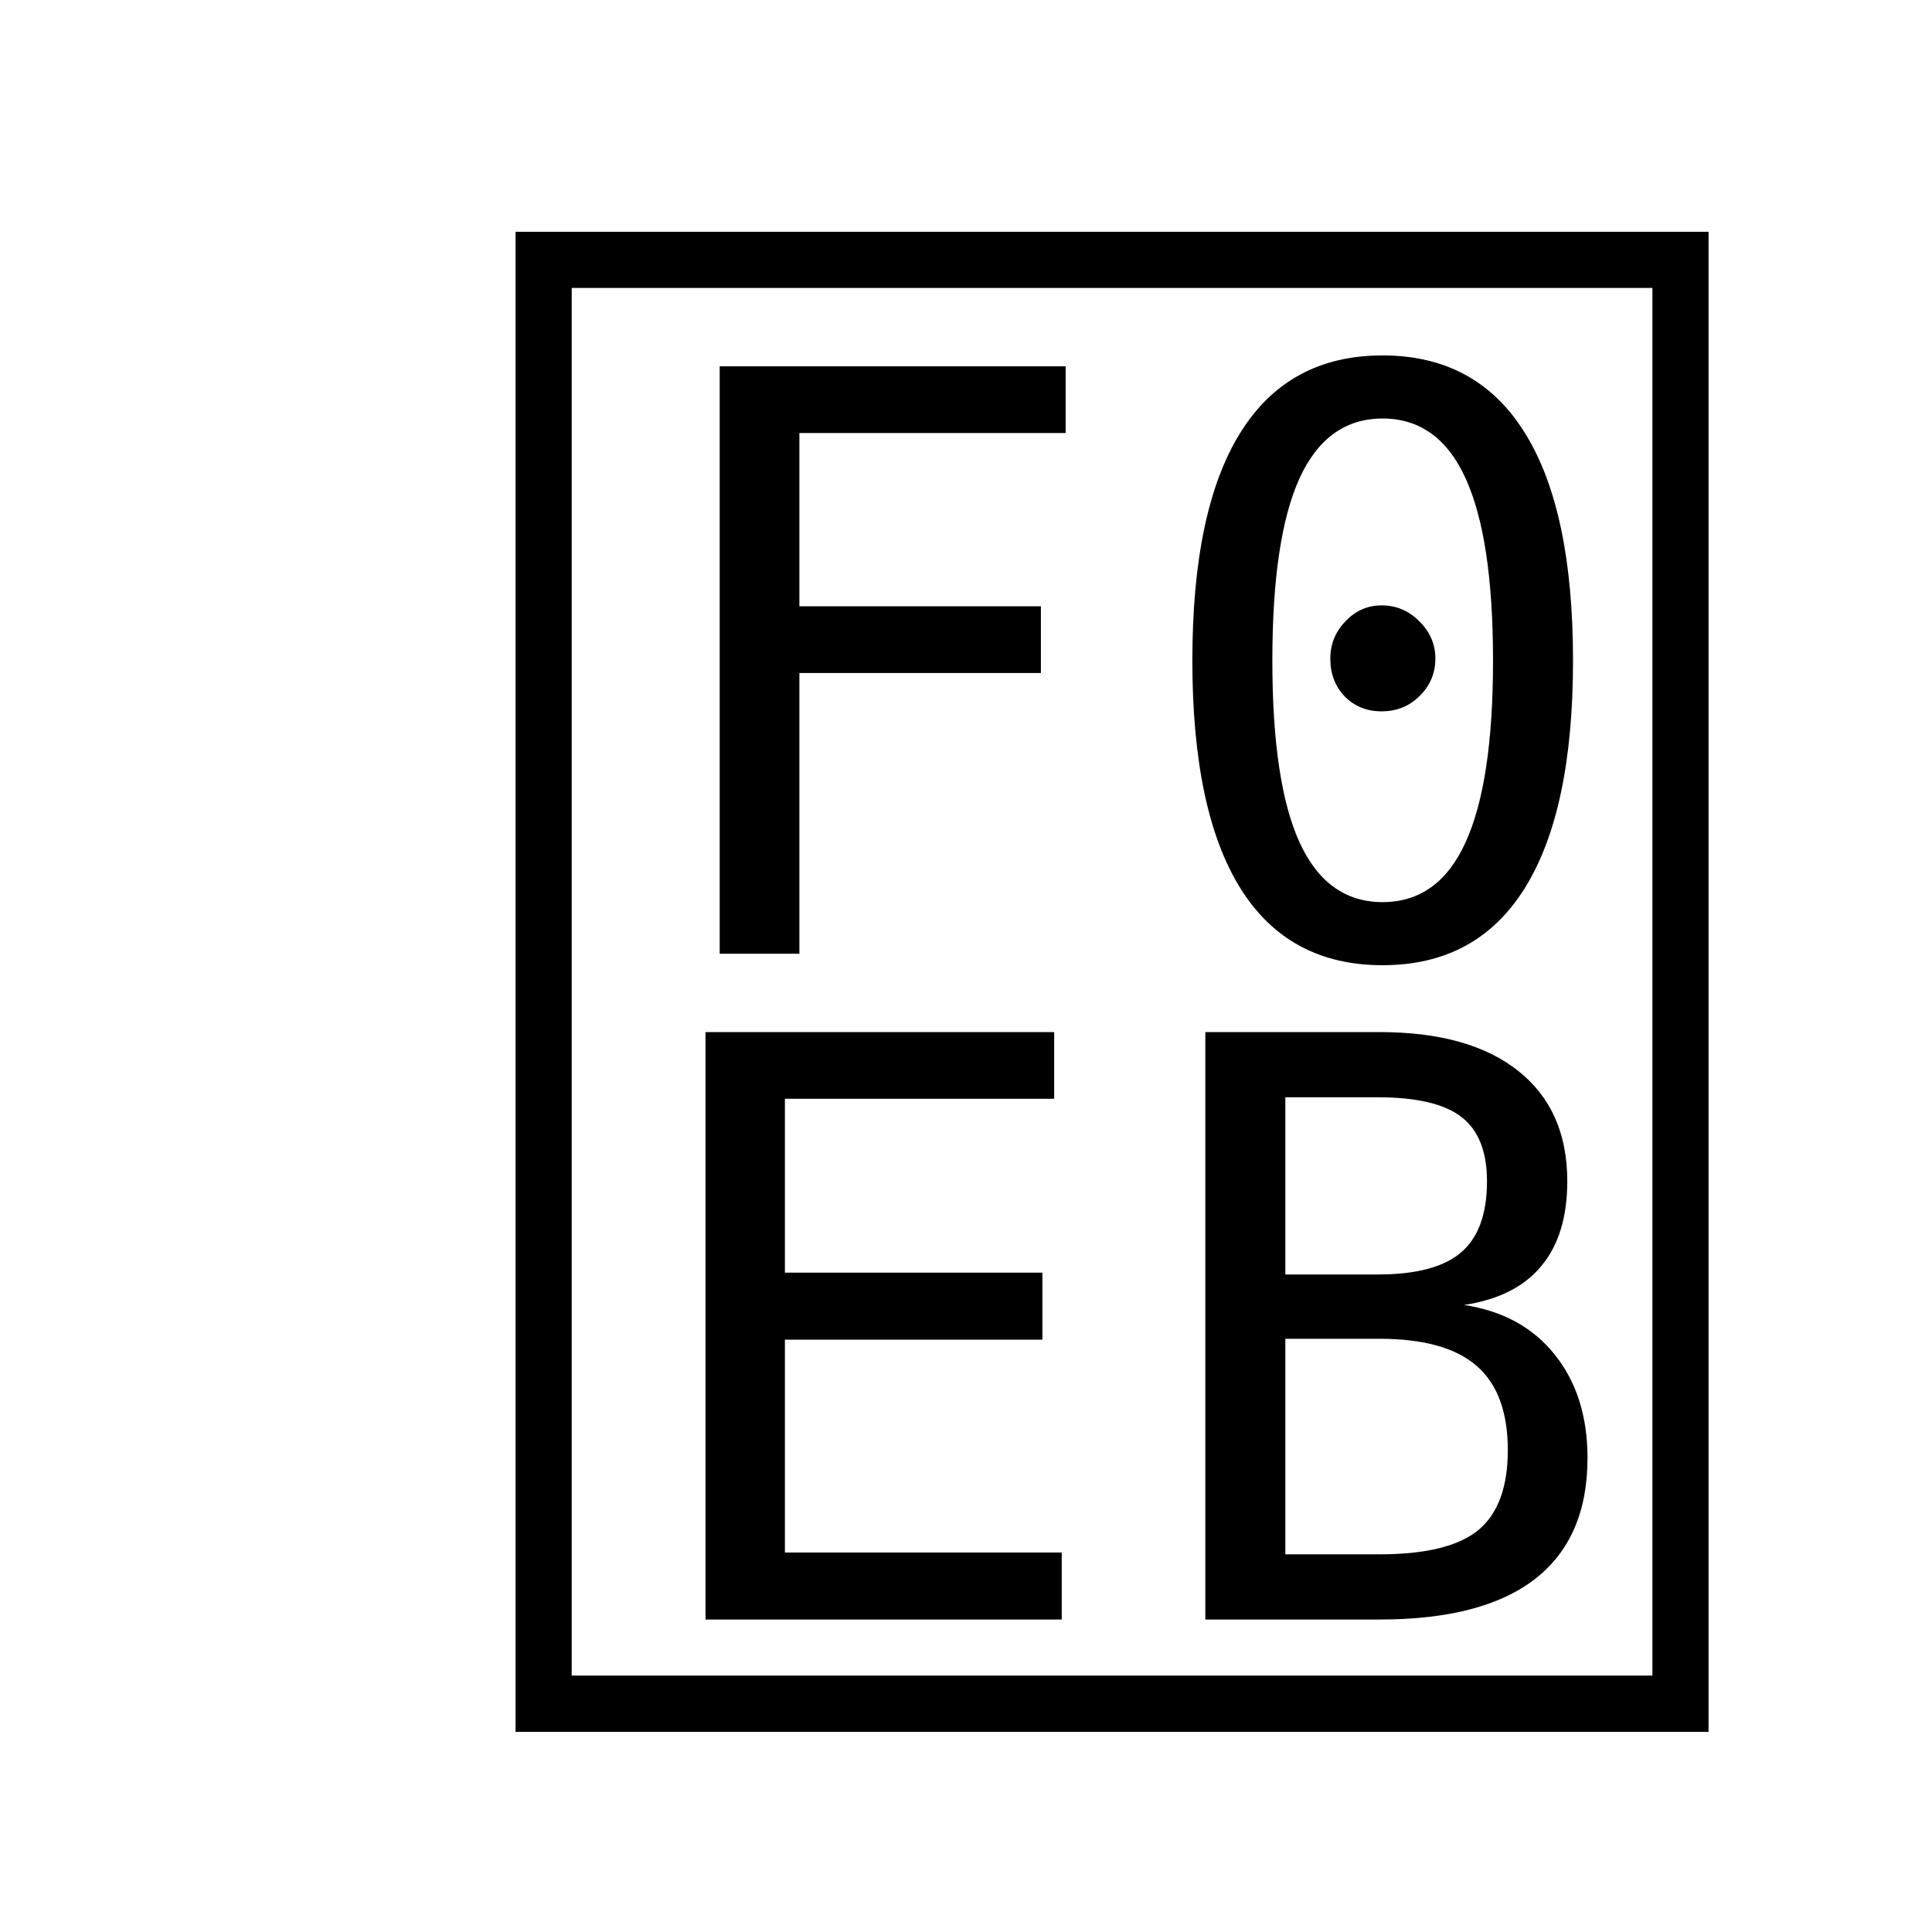
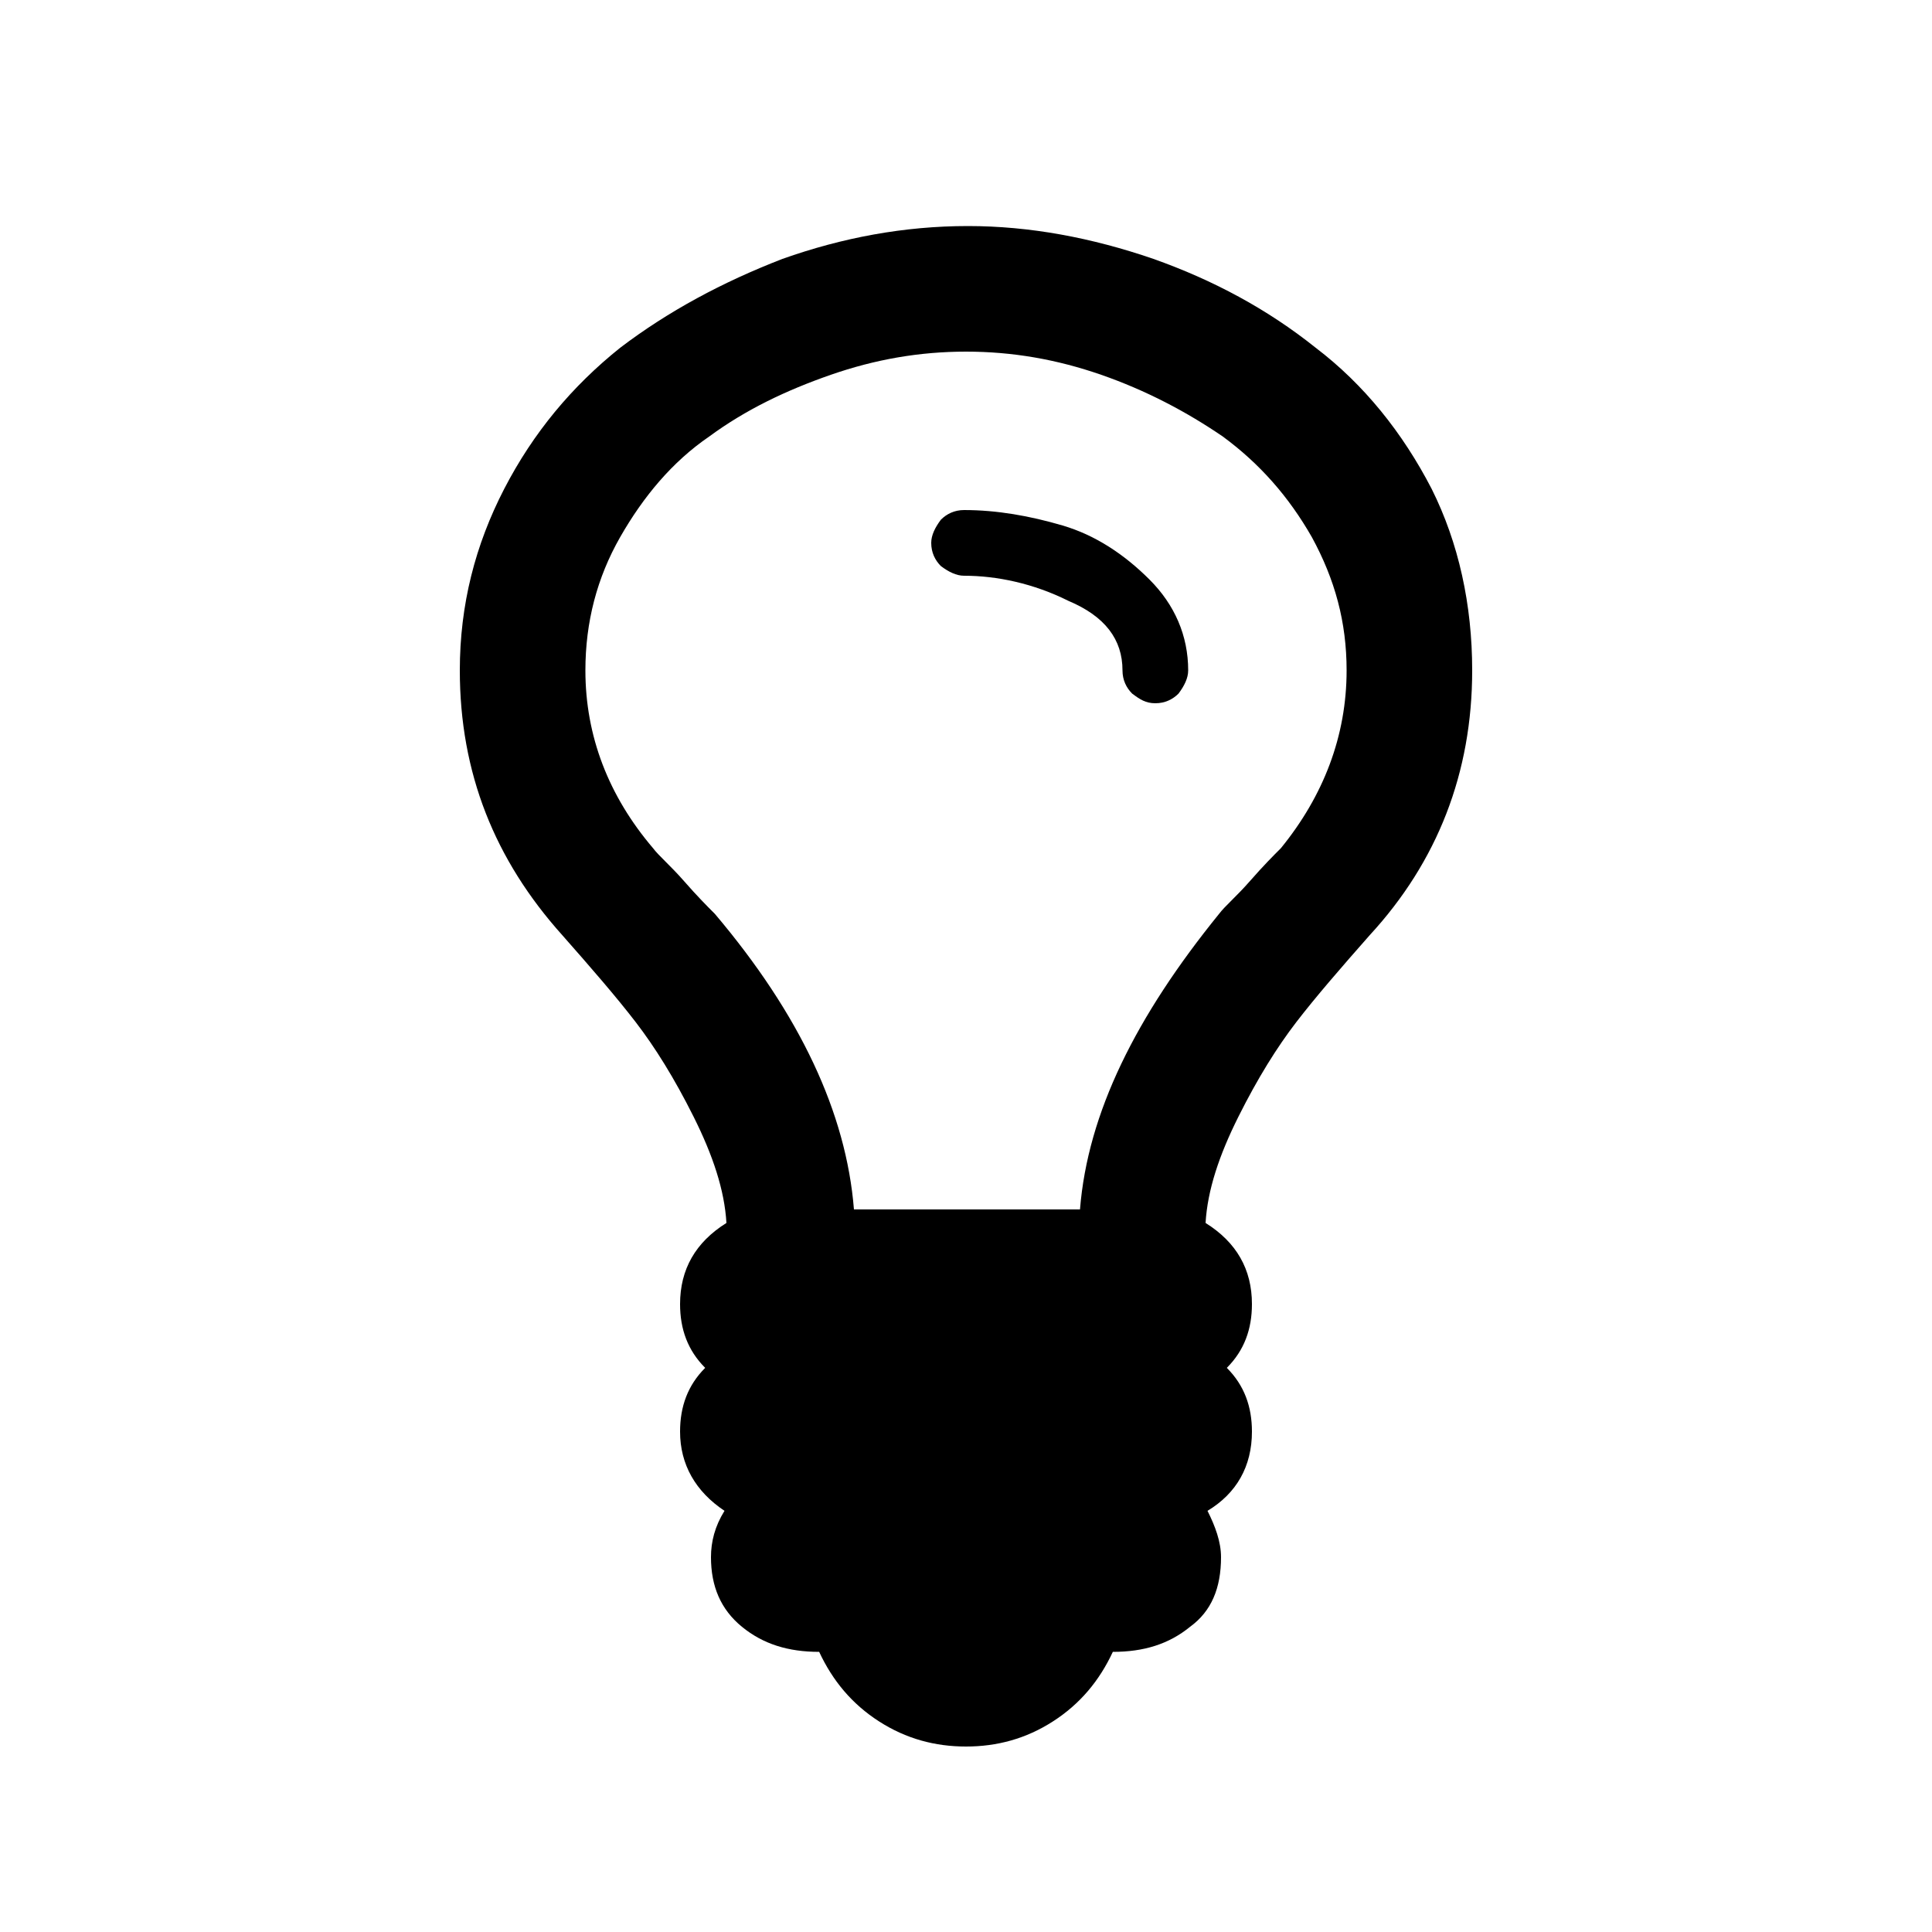
<svg xmlns="http://www.w3.org/2000/svg" version="1.1" id="Layer_1" x="0px" y="0px" viewBox="0 0 100 100" style="enable-background:new 0 0 100 100;" xml:space="preserve">
  <style type="text/css">
- 	.st0{font-family:'FontAwesome';}
- 	.st1{font-size:91.776px;}
+ 	.st0{enable-background:new    ;}
</style>
-   <text transform="matrix(1 0 0 1 23.7788 83.8262)" class="st0 st1"></text>
+   <g class="st0">
+     <path d="M76.2,34.7c0,5.3-1.8,9.9-5.3,13.7c-1.5,1.7-2.8,3.2-3.8,4.5c-1,1.3-2,2.9-3,4.9c-1,2-1.6,3.8-1.7,5.5   c1.6,1,2.4,2.4,2.4,4.2c0,1.3-0.4,2.4-1.3,3.3c0.9,0.9,1.3,2,1.3,3.3c0,1.8-0.8,3.2-2.3,4.1c0.4,0.8,0.7,1.6,0.7,2.4   c0,1.6-0.5,2.8-1.6,3.6c-1.1,0.9-2.4,1.3-4,1.3c-0.7,1.5-1.7,2.7-3.1,3.6c-1.4,0.9-2.9,1.3-4.5,1.3c-1.6,0-3.1-0.4-4.5-1.3   c-1.4-0.9-2.4-2.1-3.1-3.6c-1.6,0-2.9-0.4-4-1.3c-1.1-0.9-1.6-2.1-1.6-3.6c0-0.8,0.2-1.6,0.7-2.4c-1.5-1-2.3-2.4-2.3-4.1   c0-1.3,0.4-2.4,1.3-3.3c-0.9-0.9-1.3-2-1.3-3.3c0-1.8,0.8-3.2,2.4-4.2c-0.1-1.7-0.7-3.5-1.7-5.5c-1-2-2-3.6-3-4.9   c-1-1.3-2.3-2.8-3.8-4.5c-3.5-3.9-5.3-8.4-5.3-13.7c0-3.4,0.8-6.5,2.3-9.4c1.5-2.9,3.5-5.3,6-7.3c2.5-1.9,5.3-3.4,8.4-4.6   c3.1-1.1,6.3-1.7,9.6-1.7c3.2,0,6.4,0.6,9.6,1.7c3.1,1.1,5.9,2.6,8.4,4.6c2.5,1.9,4.5,4.4,6,7.3C75.5,28.1,76.2,31.3,76.2,34.7z    M69.7,34.7c0-2.5-0.6-4.7-1.8-6.9c-1.2-2.1-2.7-3.8-4.6-5.2c-1.9-1.3-4-2.4-6.3-3.2s-4.6-1.2-7-1.2c-2.4,0-4.7,0.4-7,1.2   s-4.4,1.8-6.3,3.2c-1.9,1.3-3.4,3.1-4.6,5.2c-1.2,2.1-1.8,4.4-1.8,6.9c0,3.4,1.2,6.5,3.5,9.2c0.3,0.4,0.9,0.9,1.6,1.7   c0.7,0.8,1.2,1.3,1.6,1.7c4.4,5.2,6.8,10.3,7.2,15.3h11.7c0.4-5,2.9-10,7.2-15.3c0.3-0.4,0.9-0.9,1.6-1.7c0.7-0.8,1.2-1.3,1.6-1.7   C68.5,41.2,69.7,38.1,69.7,34.7z M61.5,34.7c0,0.4-0.2,0.8-0.5,1.2c-0.3,0.3-0.7,0.5-1.2,0.5s-0.8-0.2-1.2-0.5   c-0.3-0.3-0.5-0.7-0.5-1.2c0-1.6-0.9-2.8-2.8-3.6c-1.8-0.9-3.7-1.3-5.4-1.3c-0.4,0-0.8-0.2-1.2-0.5c-0.3-0.3-0.5-0.7-0.5-1.2   c0-0.4,0.2-0.8,0.5-1.2c0.3-0.3,0.7-0.5,1.2-0.5c1.7,0,3.4,0.3,5.1,0.8c1.7,0.5,3.2,1.5,4.5,2.8C60.8,31.3,61.5,32.9,61.5,34.7z" />
+   </g>
</svg>
